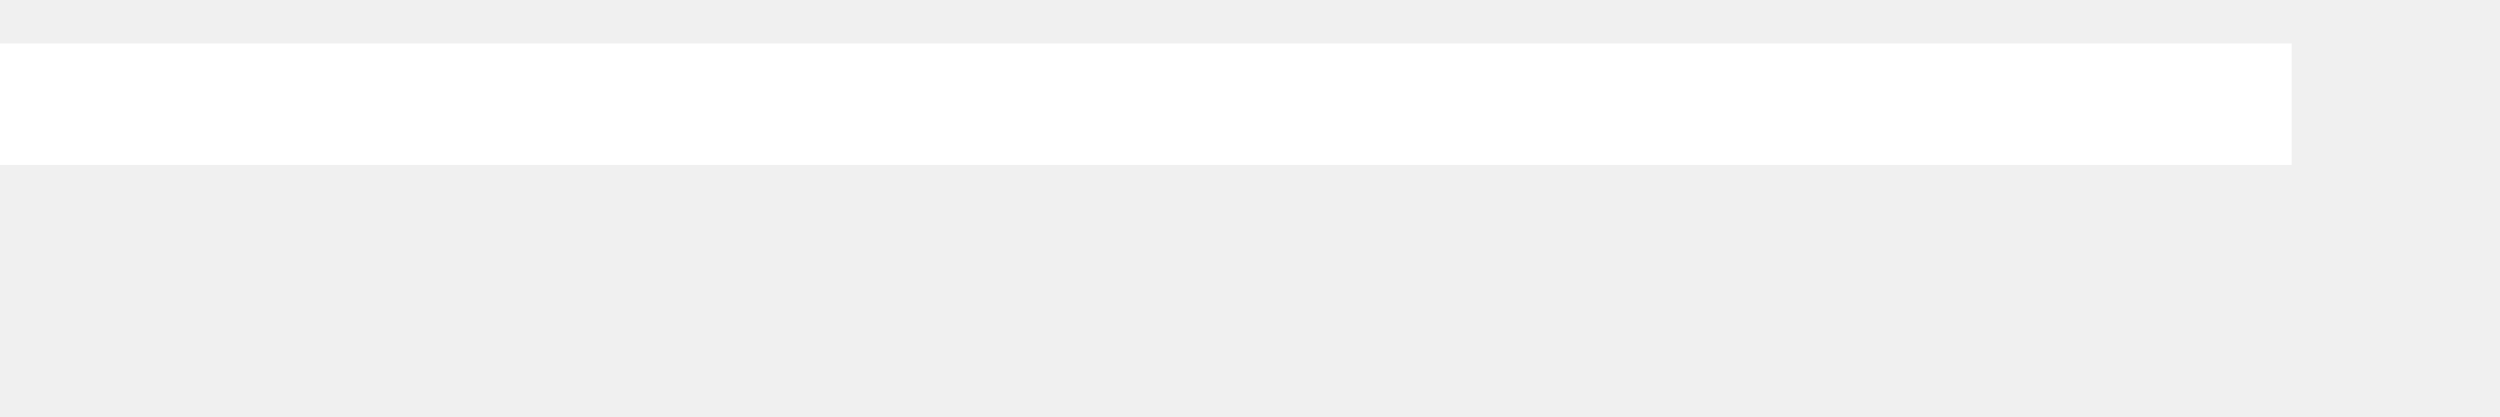
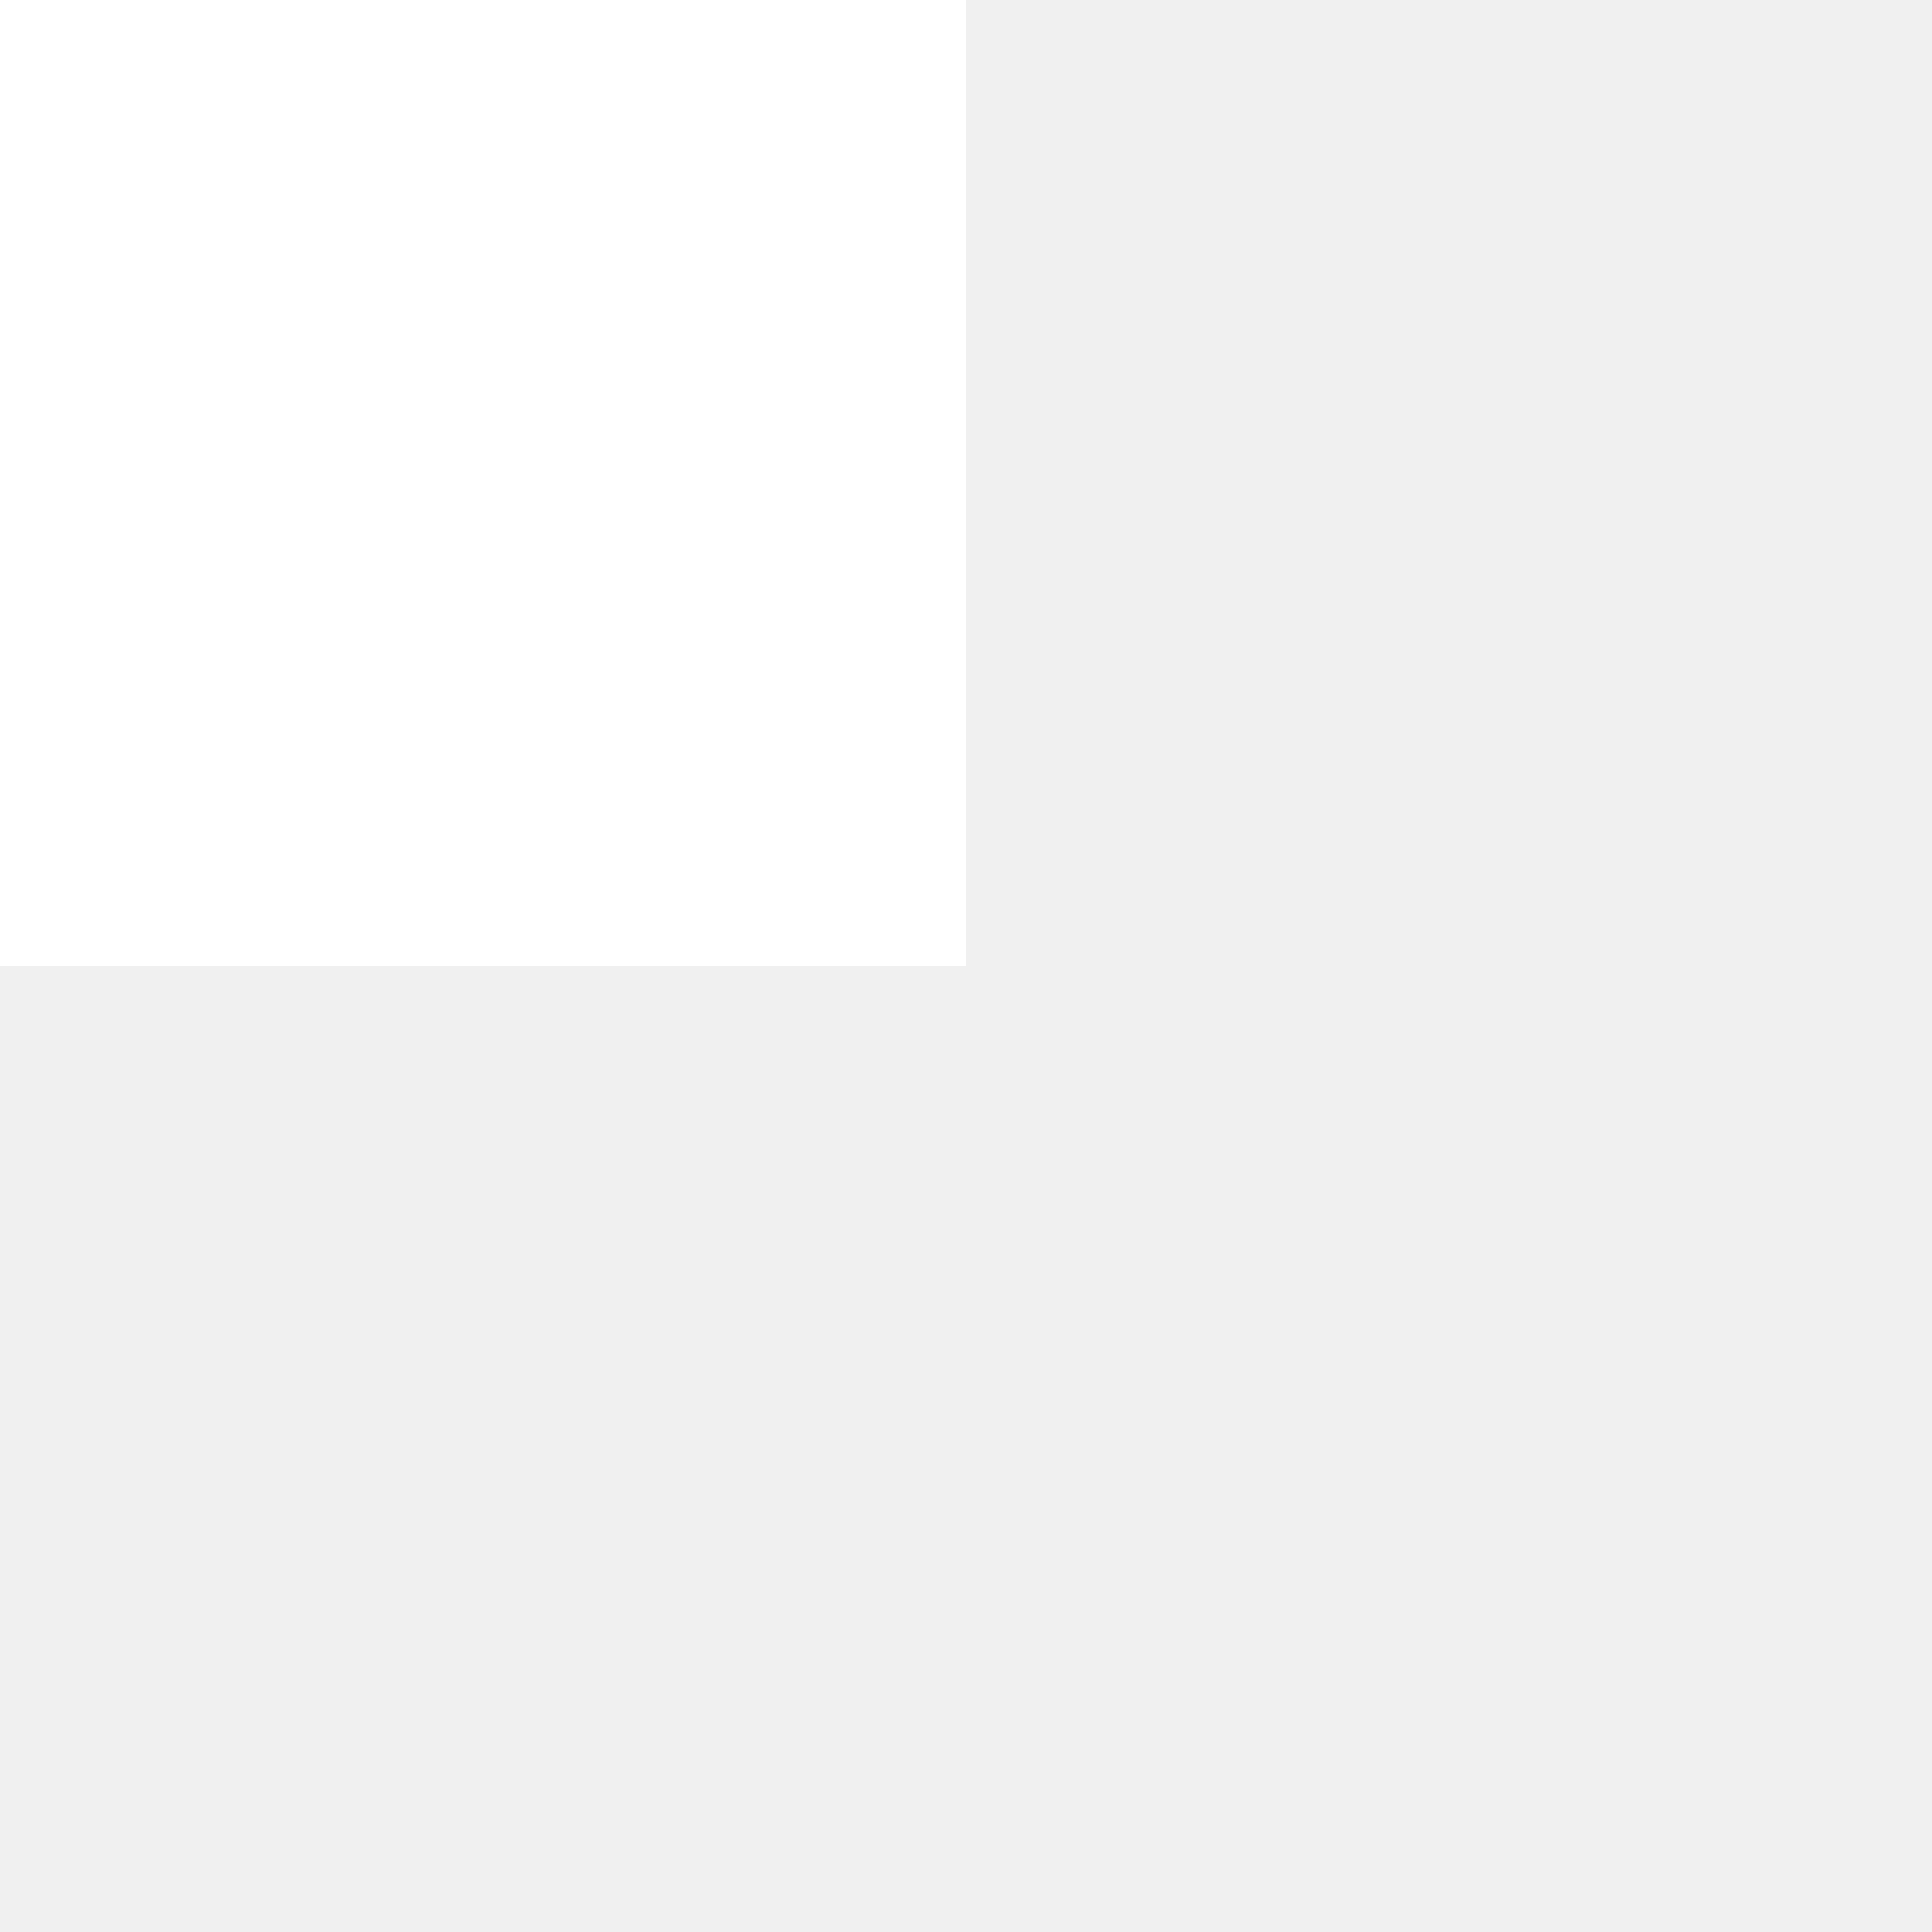
- <svg xmlns="http://www.w3.org/2000/svg" version="1.1" width="12px" height="2px">
-   <g transform="matrix(1 0 0 1 -35 -70 )">
-     <path d="M 0 0.5  L 11 0.5  " stroke-width="0.583" stroke="#ffffff" fill="none" transform="matrix(1 0 0 1 35 70 )" />
+ <svg xmlns="http://www.w3.org/2000/svg" version="1.1" width="2px" height="2px">
+   <g transform="matrix(1 0 0 1 -16 -38 )">
+     <path d="M 16.5 38  L 16.5 39  " stroke-width="1" stroke="#ffffff" fill="none" />
  </g>
</svg>
